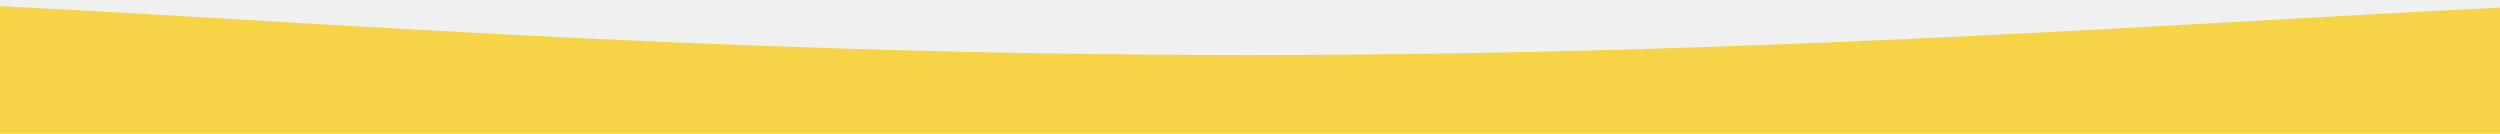
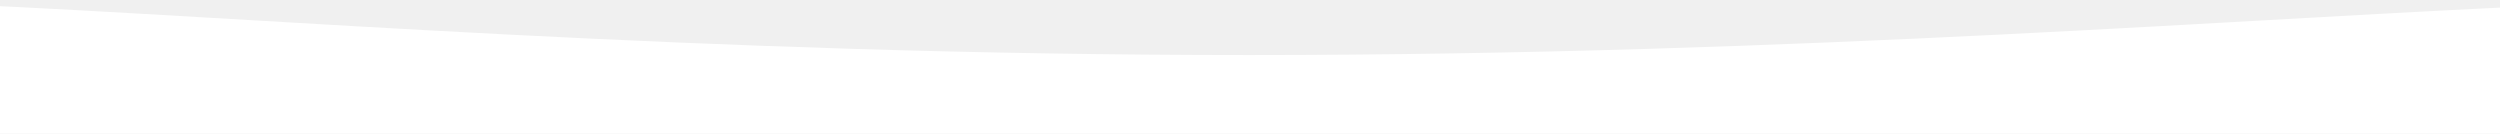
<svg xmlns="http://www.w3.org/2000/svg" width="1440" height="77" viewBox="0 0 1440 77" fill="none">
  <g clip-path="url(#clip0)">
-     <path d="M719.293 31.707C1358.2 31.707 1765 -55.19 1765 58.73C1765 172.65 1509.75 265 870.845 265C231.937 265 -286 172.65 -286 58.73C-286 -55.19 80.385 31.707 719.293 31.707Z" fill="#F6D446" />
+     <path d="M719.293 31.707C1358.2 31.707 1765 -55.19 1765 58.73C1765 172.65 1509.75 265 870.845 265C231.937 265 -286 172.65 -286 58.73C-286 -55.19 80.385 31.707 719.293 31.707Z" fill="white" />
  </g>
  <defs>
    <clipPath id="clip0">
      <rect width="1440" height="77" fill="white" />
    </clipPath>
  </defs>
</svg>
